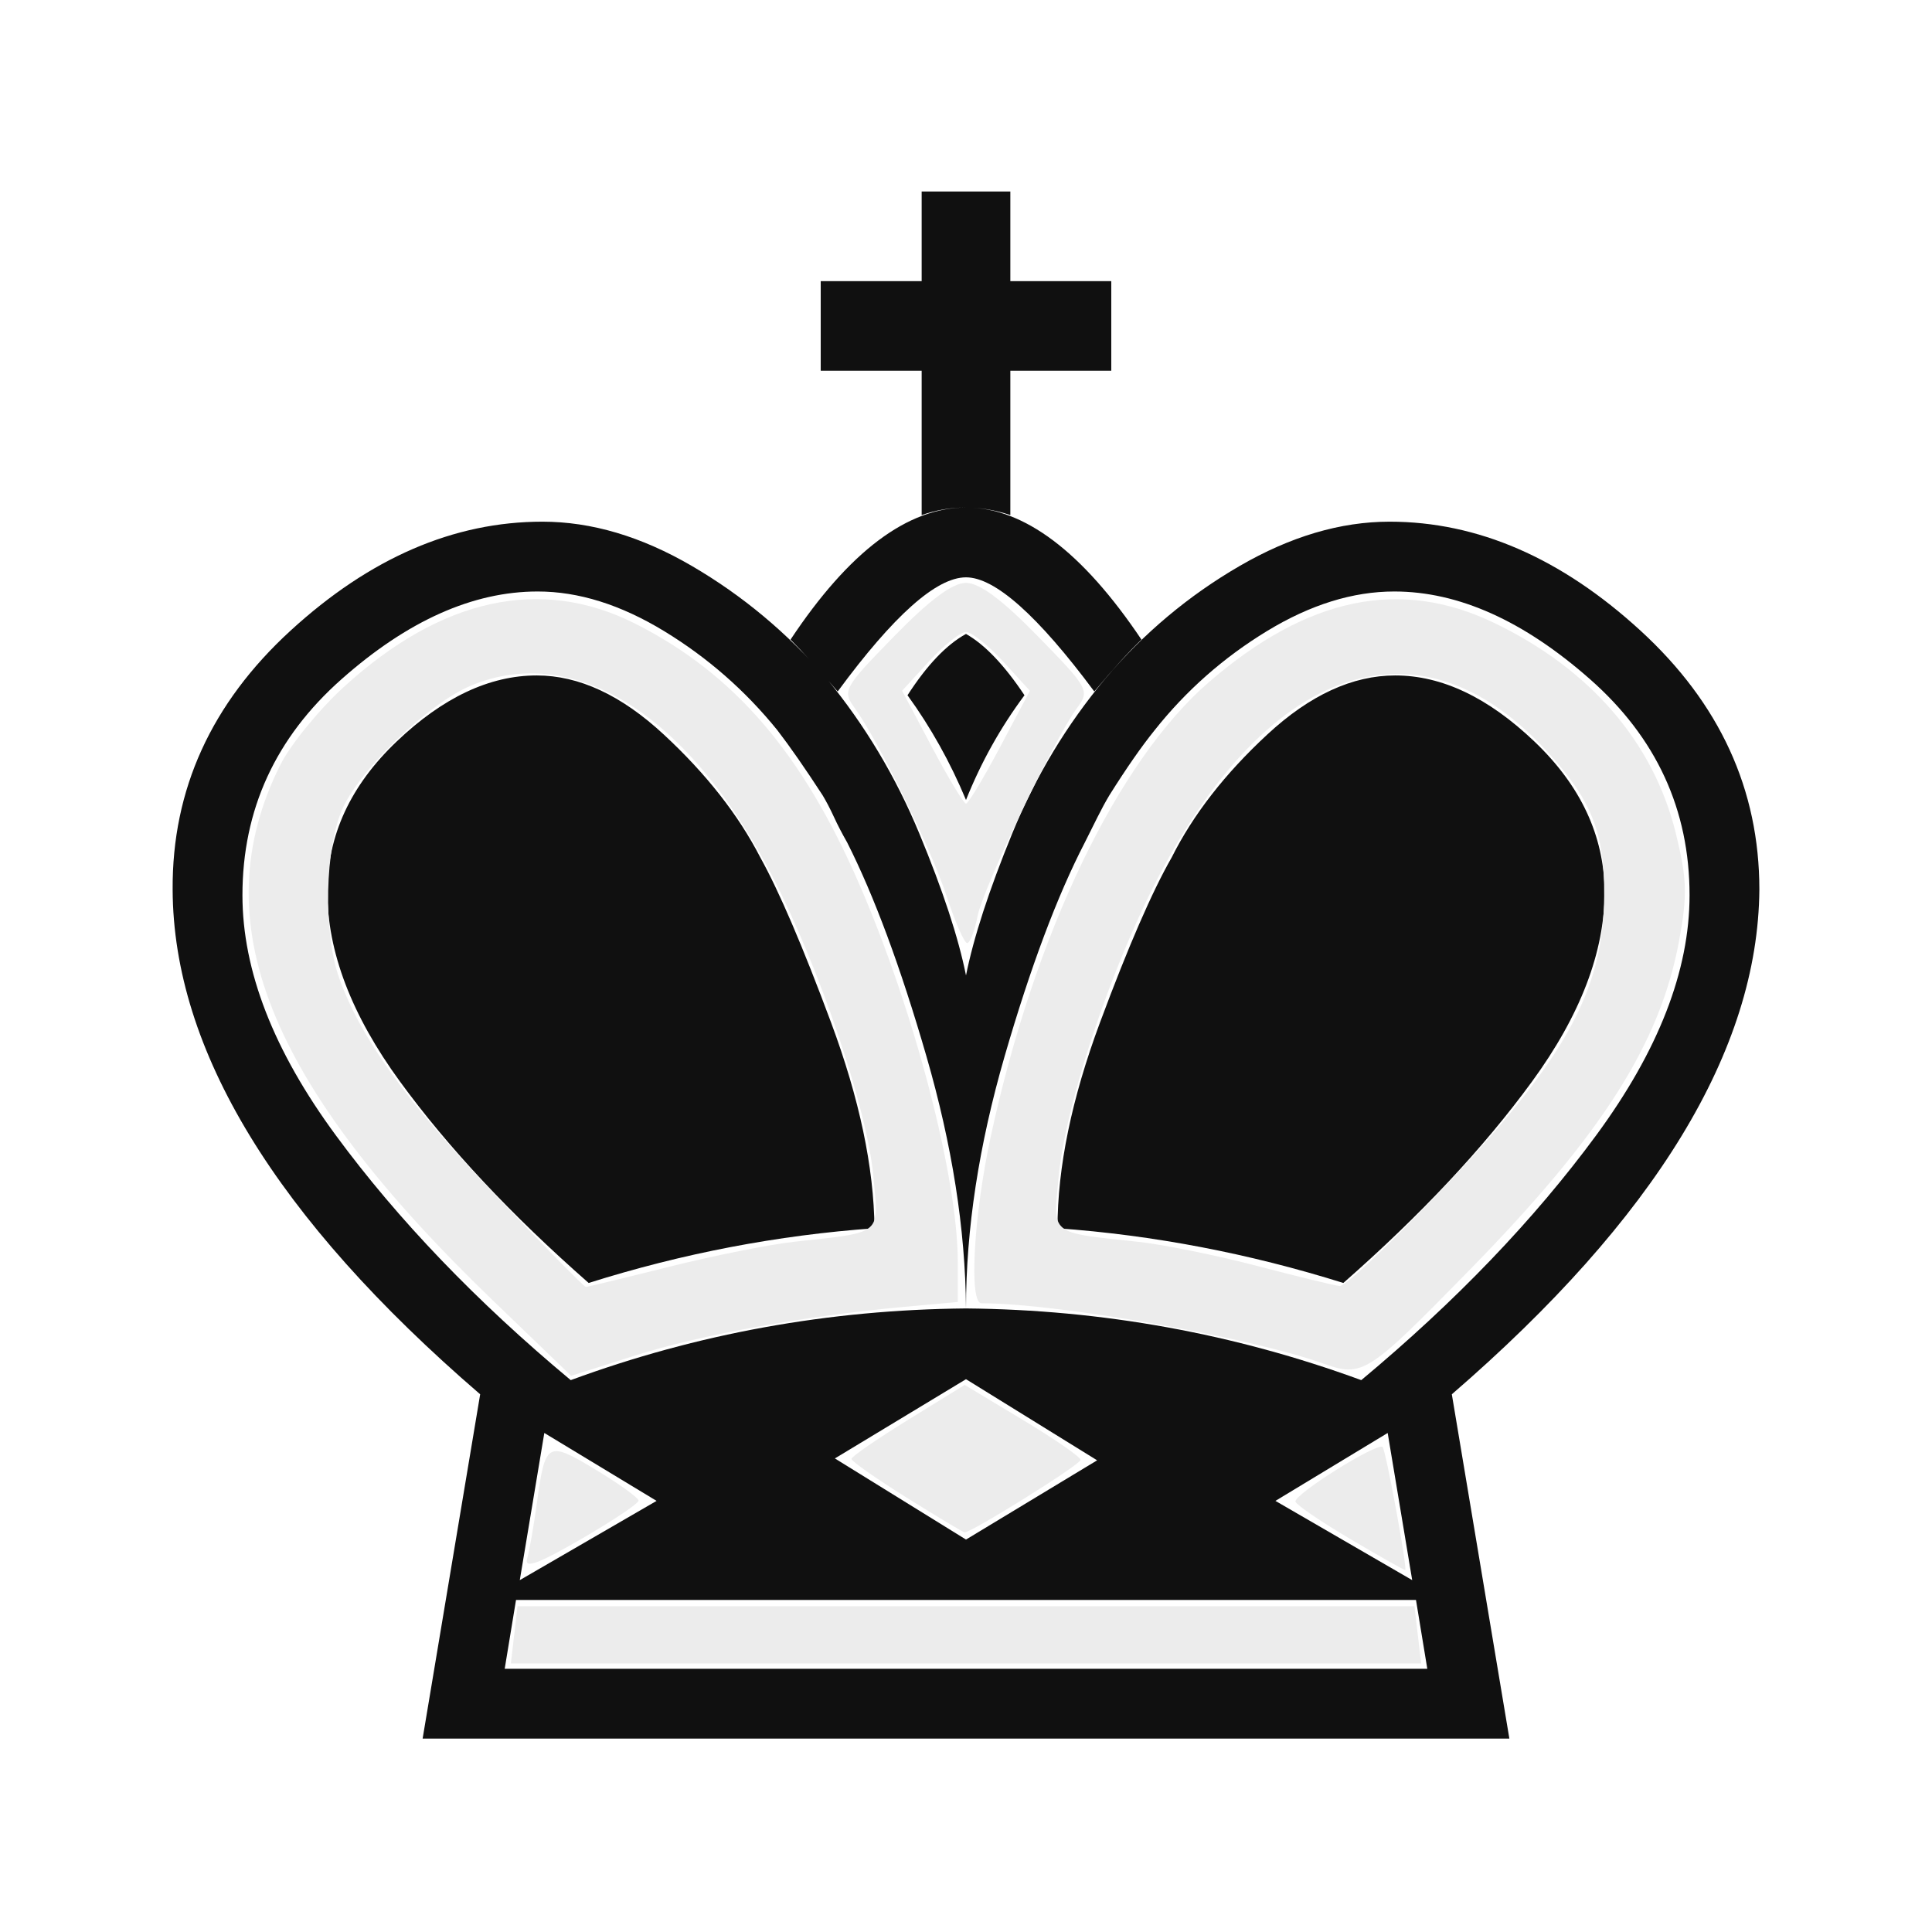
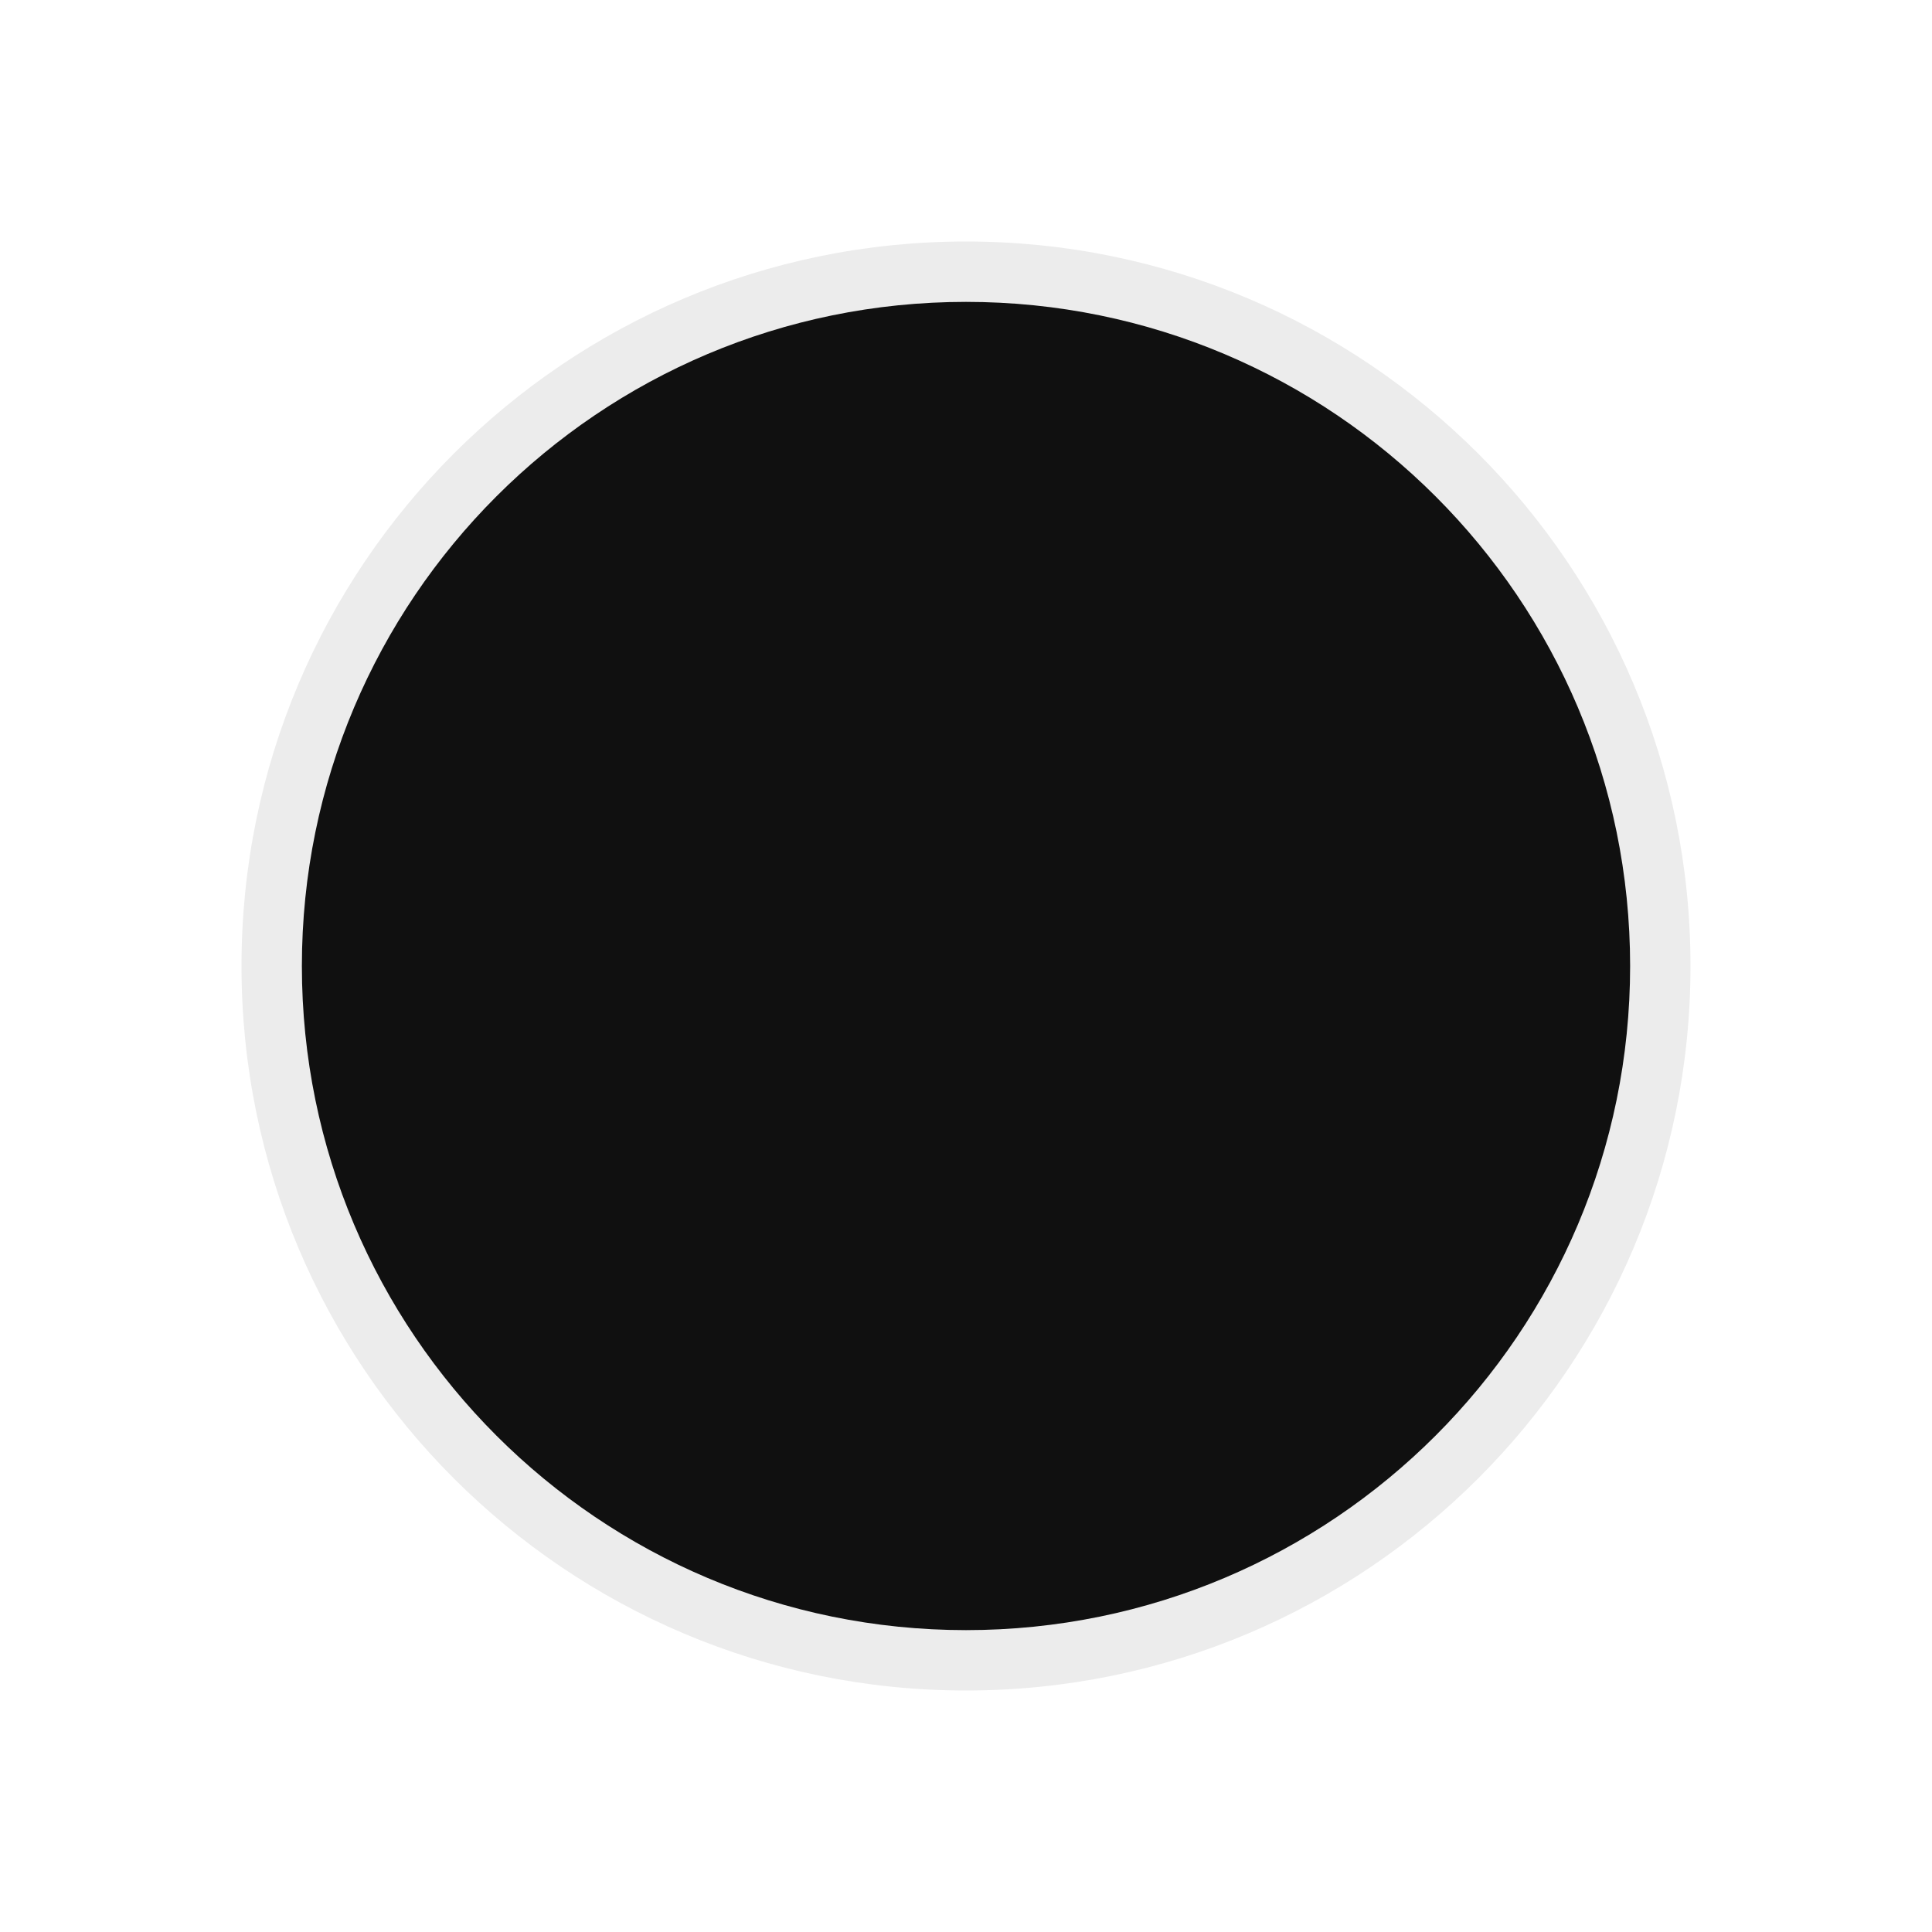
<svg xmlns="http://www.w3.org/2000/svg" viewBox="0 0 2048 2048" id="svg2" version="1.1" width="100%" height="100%">
  <defs id="defs10" />
  <g transform="matrix(1 0 0 -1 0 2048)" id="g4">
-     <path fill="#101010" d="M1024 279h489l-12 73h-477h-477l-12 -73h489zM1024 1200q-25 60 -62 111q31 48 62 65q30 -17 62 -65q-38 -51 -62 -111zM927 746q-154 -11 -303 -58q-123 108 -200 213.5t-77 201.5q0 89 73.5 159t148.5 70q67 0 134.5 -62.5t102.5 -130.5q30 -54 75 -175t46 -218z M577 529l-26 -156l145 84zM1024 1436q-47 0 -136 -121q-31 36 -50 55q93 140 186 140q92 0 186 -140q-20 -19 -50 -55q-90 121 -136 121zM1024 661q-1 126 -42 267.5t-84 226.5q-8 14 -14 27t-12 23q-28 43 -48 69q-51 63 -120 105t-134 42q-103 0 -208 -93t-105 -229 q0 -120 99 -254.5t249 -259.5q201 74 419 76zM1024 205h-576l61 365q-325 280 -326 535q-1 159 125 274.5t267 115.5q78 0 158.5 -47t142.5 -119q61 -74 98.5 -164.5t49.5 -150.5q12 60 49 150.5t99 164.5q61 72 142 119t159 47q140 0 266 -115.5t126 -274.5 q-2 -255 -326 -535l61 -365h-576zM1121 746q0 97 45 218t76 175q34 68 101.5 130.5t135.5 62.5q74 0 147.5 -70t74.5 -159q0 -96 -77 -201.5t-200 -213.5q-150 47 -303 58zM1471 529l-119 -72l145 -84zM1024 661q217 -2 419 -76q150 125 249 259.5t99 254.5 q0 136 -105.5 229t-207.5 93q-66 0 -135 -42t-119 -105q-21 -26 -48 -69q-6 -10 -12.5 -23l-13.5 -27q-44 -85 -85 -226.5t-41 -267.5zM885 502l139 -86l139 84l-139 86zM977 1750v95h94v-95h107v-95h-107v-153q-48 16 -94 0v153h-107v95h107z" id="path6" />
+     <circle style="fill:#ececec;fill-opacity:1;stroke:#101010;stroke-width:0;stroke-linecap:round;stroke-linejoin:miter;stroke-miterlimit:3.8;stroke-opacity:1;stroke-dasharray:none;stroke-dashoffset:0" cx="1024" cy="1024" r="768" />
+     <circle style="fill:#101010;fill-opacity:1;stroke:#101010;stroke-width:0;stroke-linecap:round;stroke-linejoin:miter;stroke-miterlimit:3.8;stroke-opacity:1;stroke-dasharray:none;stroke-dashoffset:0" cx="1024" cy="1024" r="704" />
  </g>
-   <path style="fill:#ececec;fill-opacity:1;stroke:#101010;stroke-width:0;stroke-linecap:round;stroke-linejoin:miter;stroke-miterlimit:3.8;stroke-opacity:1;stroke-dasharray:none;stroke-dashoffset:0" d="m 1401.492,1445.022 c -78.866,-27.972 -280.849,-63.49 -361.055,-63.49 -13.573,0 -8.37,-92.938 9.932,-177.411 46.541,-214.814 134.473,-397.659 231.479,-481.336 104.288,-89.958 202.426,-110.293 301.882,-62.55 101.706,48.823 168.856,126.475 192.611,222.736 11.952,48.433 12.507,65.835 3.633,113.995 -20.047,108.801 -81.379,205.359 -221.236,348.304 -109.997,112.426 -114.126,115.045 -157.244,99.752 z m 122.818,-179.659 c 134.761,-141.464 175.483,-214.462 176.191,-315.838 0.468,-67.037 -13.433,-101.835 -61.524,-154.008 -143.41,-155.581 -315.104,-83.452 -434.398,182.49 -42.621,95.015 -76.487,206.097 -82.516,270.651 -5.706,61.108 -10.231,57.492 84.805,67.765 26.597,2.875 83.221,14.376 125.831,25.557 42.609,11.181 81.974,20.749 87.476,21.263 5.502,0.513 52.363,-43.533 104.136,-97.88 l 0,0 z" id="path2989" />
-   <path style="fill:#ececec;fill-opacity:1;stroke:#101010;stroke-width:0;stroke-linecap:round;stroke-linejoin:miter;stroke-miterlimit:3.8;stroke-opacity:1;stroke-dasharray:none;stroke-dashoffset:0" d="M 522.693,1378.762 C 282.854,1147.829 214.584,976.106 297.004,811.076 307.708,789.642 338.007,752.405 364.335,728.326 467.721,633.771 573.506,610.752 673.326,661.089 778.266,714.008 850.675,798.316 911.252,938.114 969.78,1073.182 1015.322,1248.27 1015.322,1338.215 l 0,41.936 -58.576,5.339 c -104.006,9.48 -214.781,29.587 -283.864,51.525 l -67.445,21.418 -82.743,-79.67 z m 186.383,-35.874 c 46.727,-11.709 106.436,-23.66 132.687,-26.558 95.023,-10.492 89.914,-6.206 83.92,-70.397 -6.617,-70.859 -56.457,-218.828 -106.453,-316.048 -88.352,-171.804 -210.067,-249.015 -320.084,-203.047 -44.16,18.451 -116.437,87.495 -135.752,129.678 -19.051,41.607 -20.987,132.185 -3.852,180.208 22.655,63.493 71.076,130.937 164.149,228.64 51.772,54.348 95.548,98.814 97.279,98.814 1.731,0 41.379,-9.58 88.106,-21.288 z" id="path2991" />
-   <path style="fill:#ececec;fill-opacity:1;stroke:#101010;stroke-width:0;stroke-linecap:round;stroke-linejoin:miter;stroke-miterlimit:3.8;stroke-opacity:1;stroke-dasharray:none;stroke-dashoffset:0" d="M 1003.374,949.741 C 986.852,899.184 931.321,785.544 906.06,750.596 c -13.352,-18.472 -11.901,-21.121 41.579,-75.932 38.004,-38.95 61.994,-56.792 76.361,-56.792 14.367,0 38.357,17.842 76.361,56.792 53.717,55.054 54.98,57.378 41.28,75.932 -24.022,32.532 -99.744,191.129 -105.471,220.903 -2.983,15.512 -7.919,28.175 -10.967,28.141 -3.049,-0.035 -12.872,-22.489 -21.829,-49.898 l 0,0 z m 56.667,-157.68 31.702,-59.818 -28.534,-31.151 c -15.694,-17.133 -33.338,-31.151 -39.21,-31.151 -5.872,0 -23.516,14.018 -39.21,31.151 l -28.534,31.151 31.702,59.818 c 17.436,32.9 33.655,59.818 36.041,59.818 2.386,0 18.605,-26.918 36.041,-59.818 z" id="path2993" />
-   <path style="fill:#ececec;fill-opacity:1;stroke:#101010;stroke-width:0;stroke-linecap:round;stroke-linejoin:miter;stroke-miterlimit:3.8;stroke-opacity:1;stroke-dasharray:none;stroke-dashoffset:0" d="m 961.085,1587.556 c -32.217,-20.136 -58.543,-38.607 -58.502,-41.046 0.041,-2.439 27.067,-21.087 60.057,-41.438 l 59.983,-37.003 61.434,36.958 c 33.789,20.327 61.434,39.462 61.434,42.522 0,4.915 -115.844,77.234 -123.009,76.792 -1.552,-0.096 -29.181,-16.649 -61.398,-36.785 z" id="path2995" />
-   <path style="fill:#ececec;fill-opacity:1;stroke:#101010;stroke-width:0;stroke-linecap:round;stroke-linejoin:miter;stroke-miterlimit:3.8;stroke-opacity:1;stroke-dasharray:none;stroke-dashoffset:0" d="m 558.777,1652.319 c 2.366,-8.133 6.963,-34.312 10.215,-58.176 8.994,-66.001 11.04,-67.192 62.33,-36.286 25.058,15.099 45.559,29.911 45.559,32.917 0,3.005 -27.542,21.41 -61.204,40.898 -45.117,26.121 -60.073,31.548 -56.901,20.648 z" id="path2997" />
-   <path style="fill:#ececec;fill-opacity:1;stroke:#101010;stroke-width:0;stroke-linecap:round;stroke-linejoin:miter;stroke-miterlimit:3.8;stroke-opacity:1;stroke-dasharray:none;stroke-dashoffset:0" d="m 1431.864,1631.722 c -31.024,-18.304 -57.393,-36.23 -58.598,-39.834 -2.448,-7.322 86.946,-63.409 92.388,-57.967 3.417,3.417 26.463,128.975 23.928,130.363 -0.722,0.395 -26.695,-14.258 -57.719,-32.562 z" id="path2999" />
-   <path style="fill:#ececec;fill-opacity:1;stroke:#101010;stroke-width:0;stroke-linecap:round;stroke-linejoin:miter;stroke-miterlimit:3.8;stroke-opacity:1;stroke-dasharray:none;stroke-dashoffset:0" d="m 545.065,1732.99 3.546,-30.373 475.389,0 475.389,0 3.546,30.373 3.546,30.373 -482.481,0 -482.481,0 3.546,-30.373 z" id="path3001" />
</svg>
